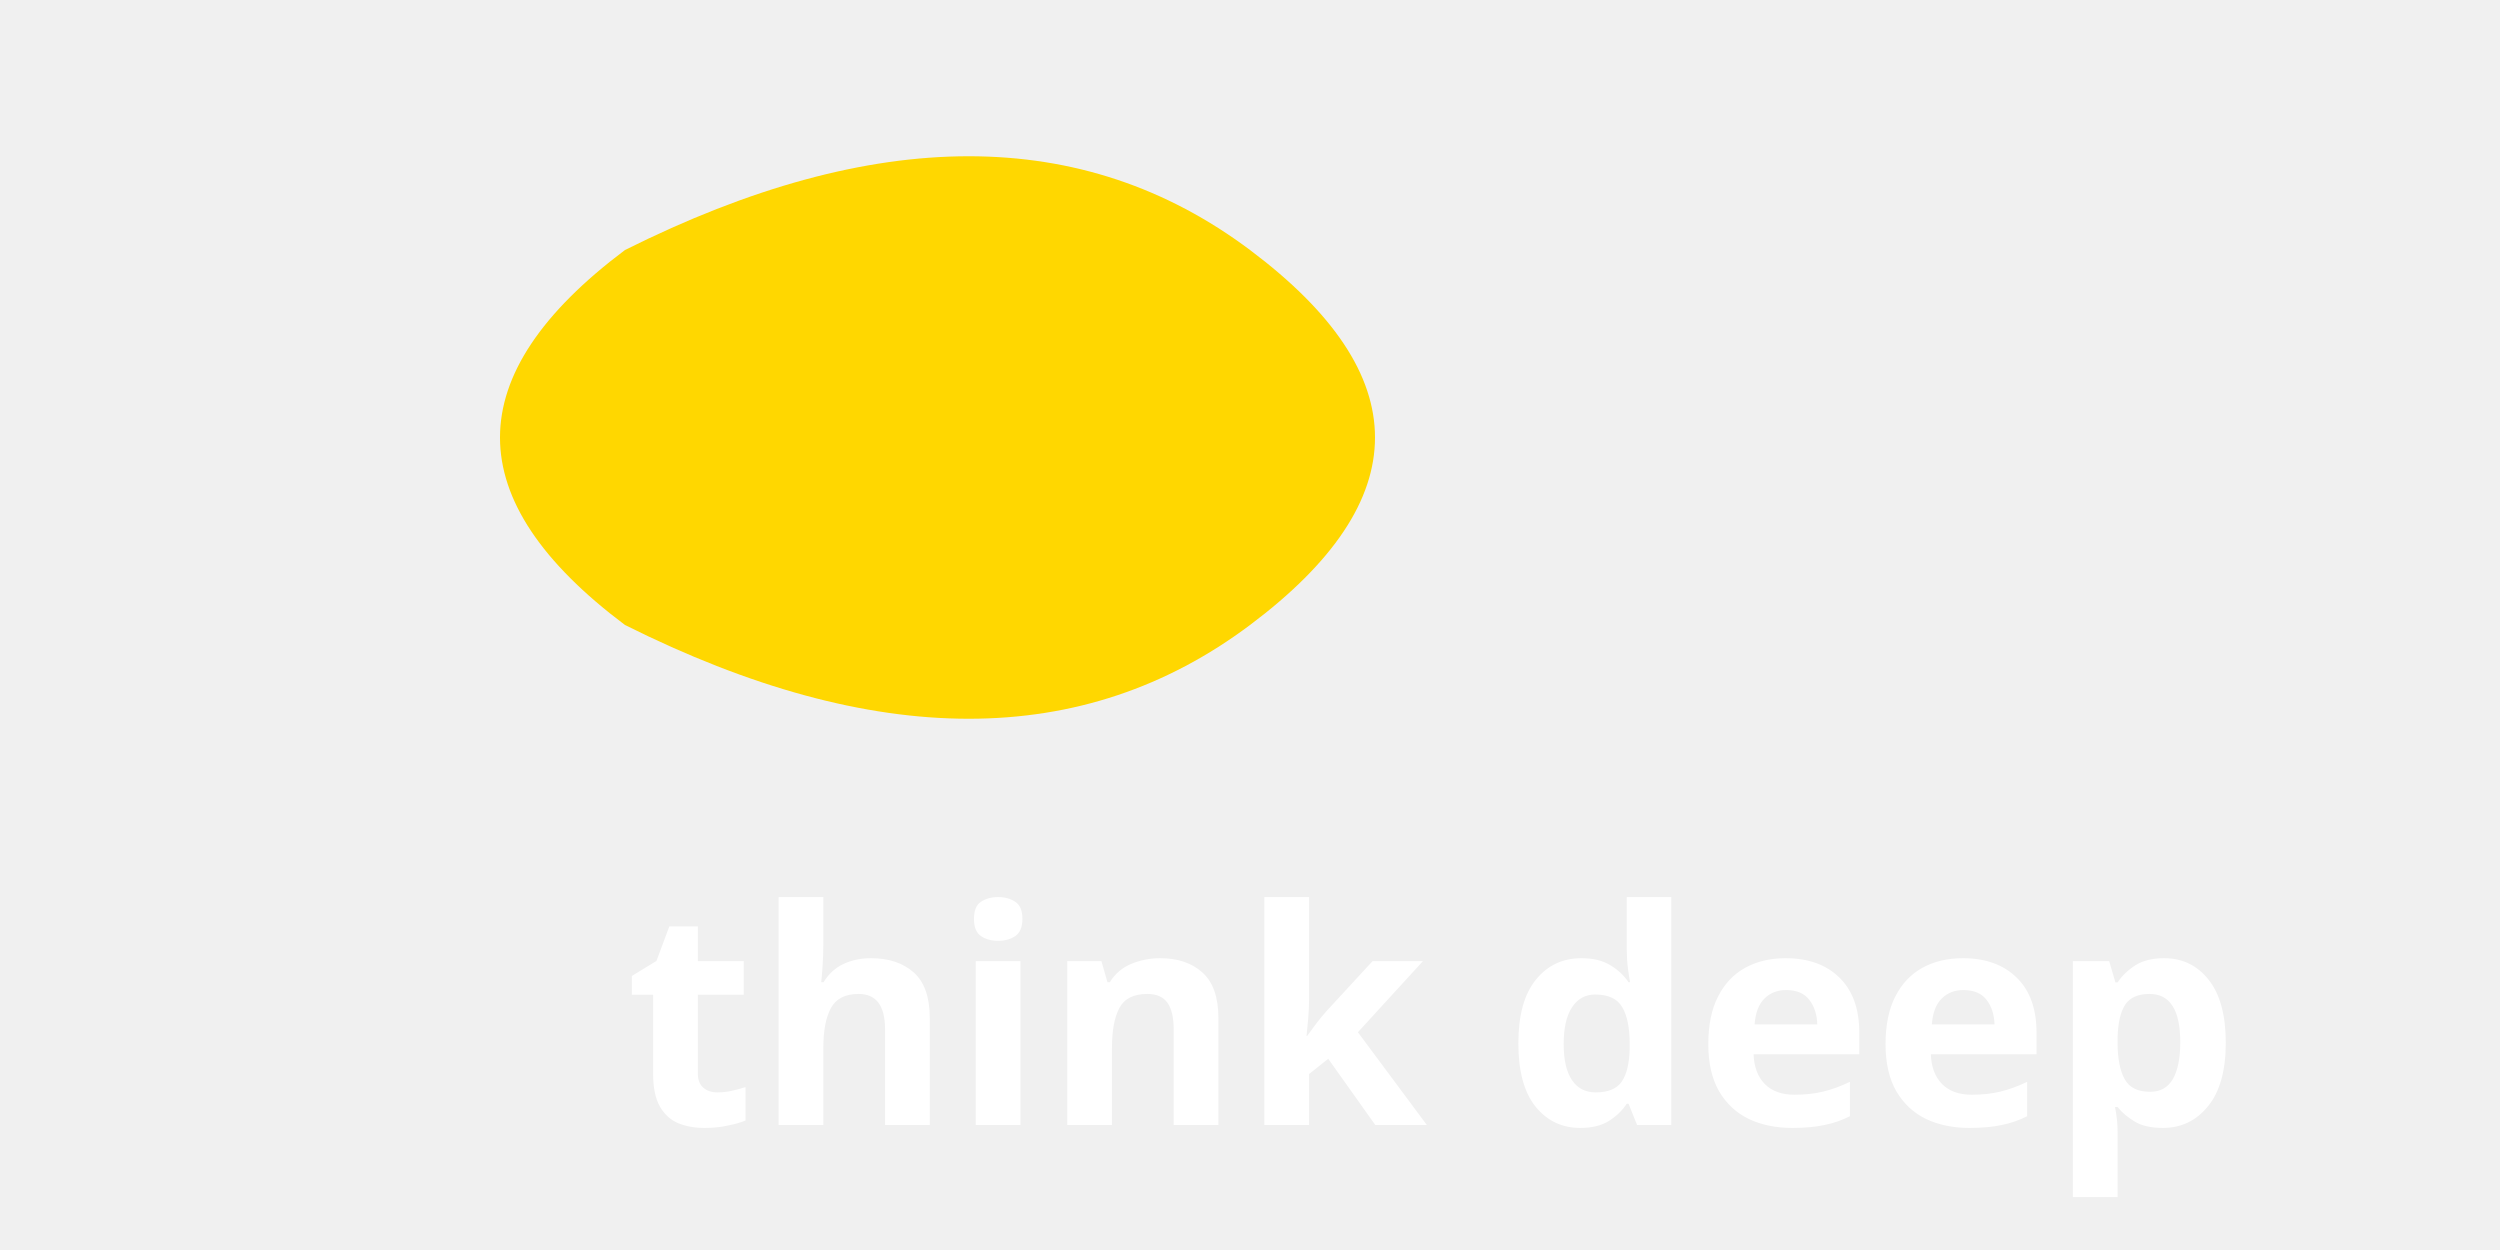
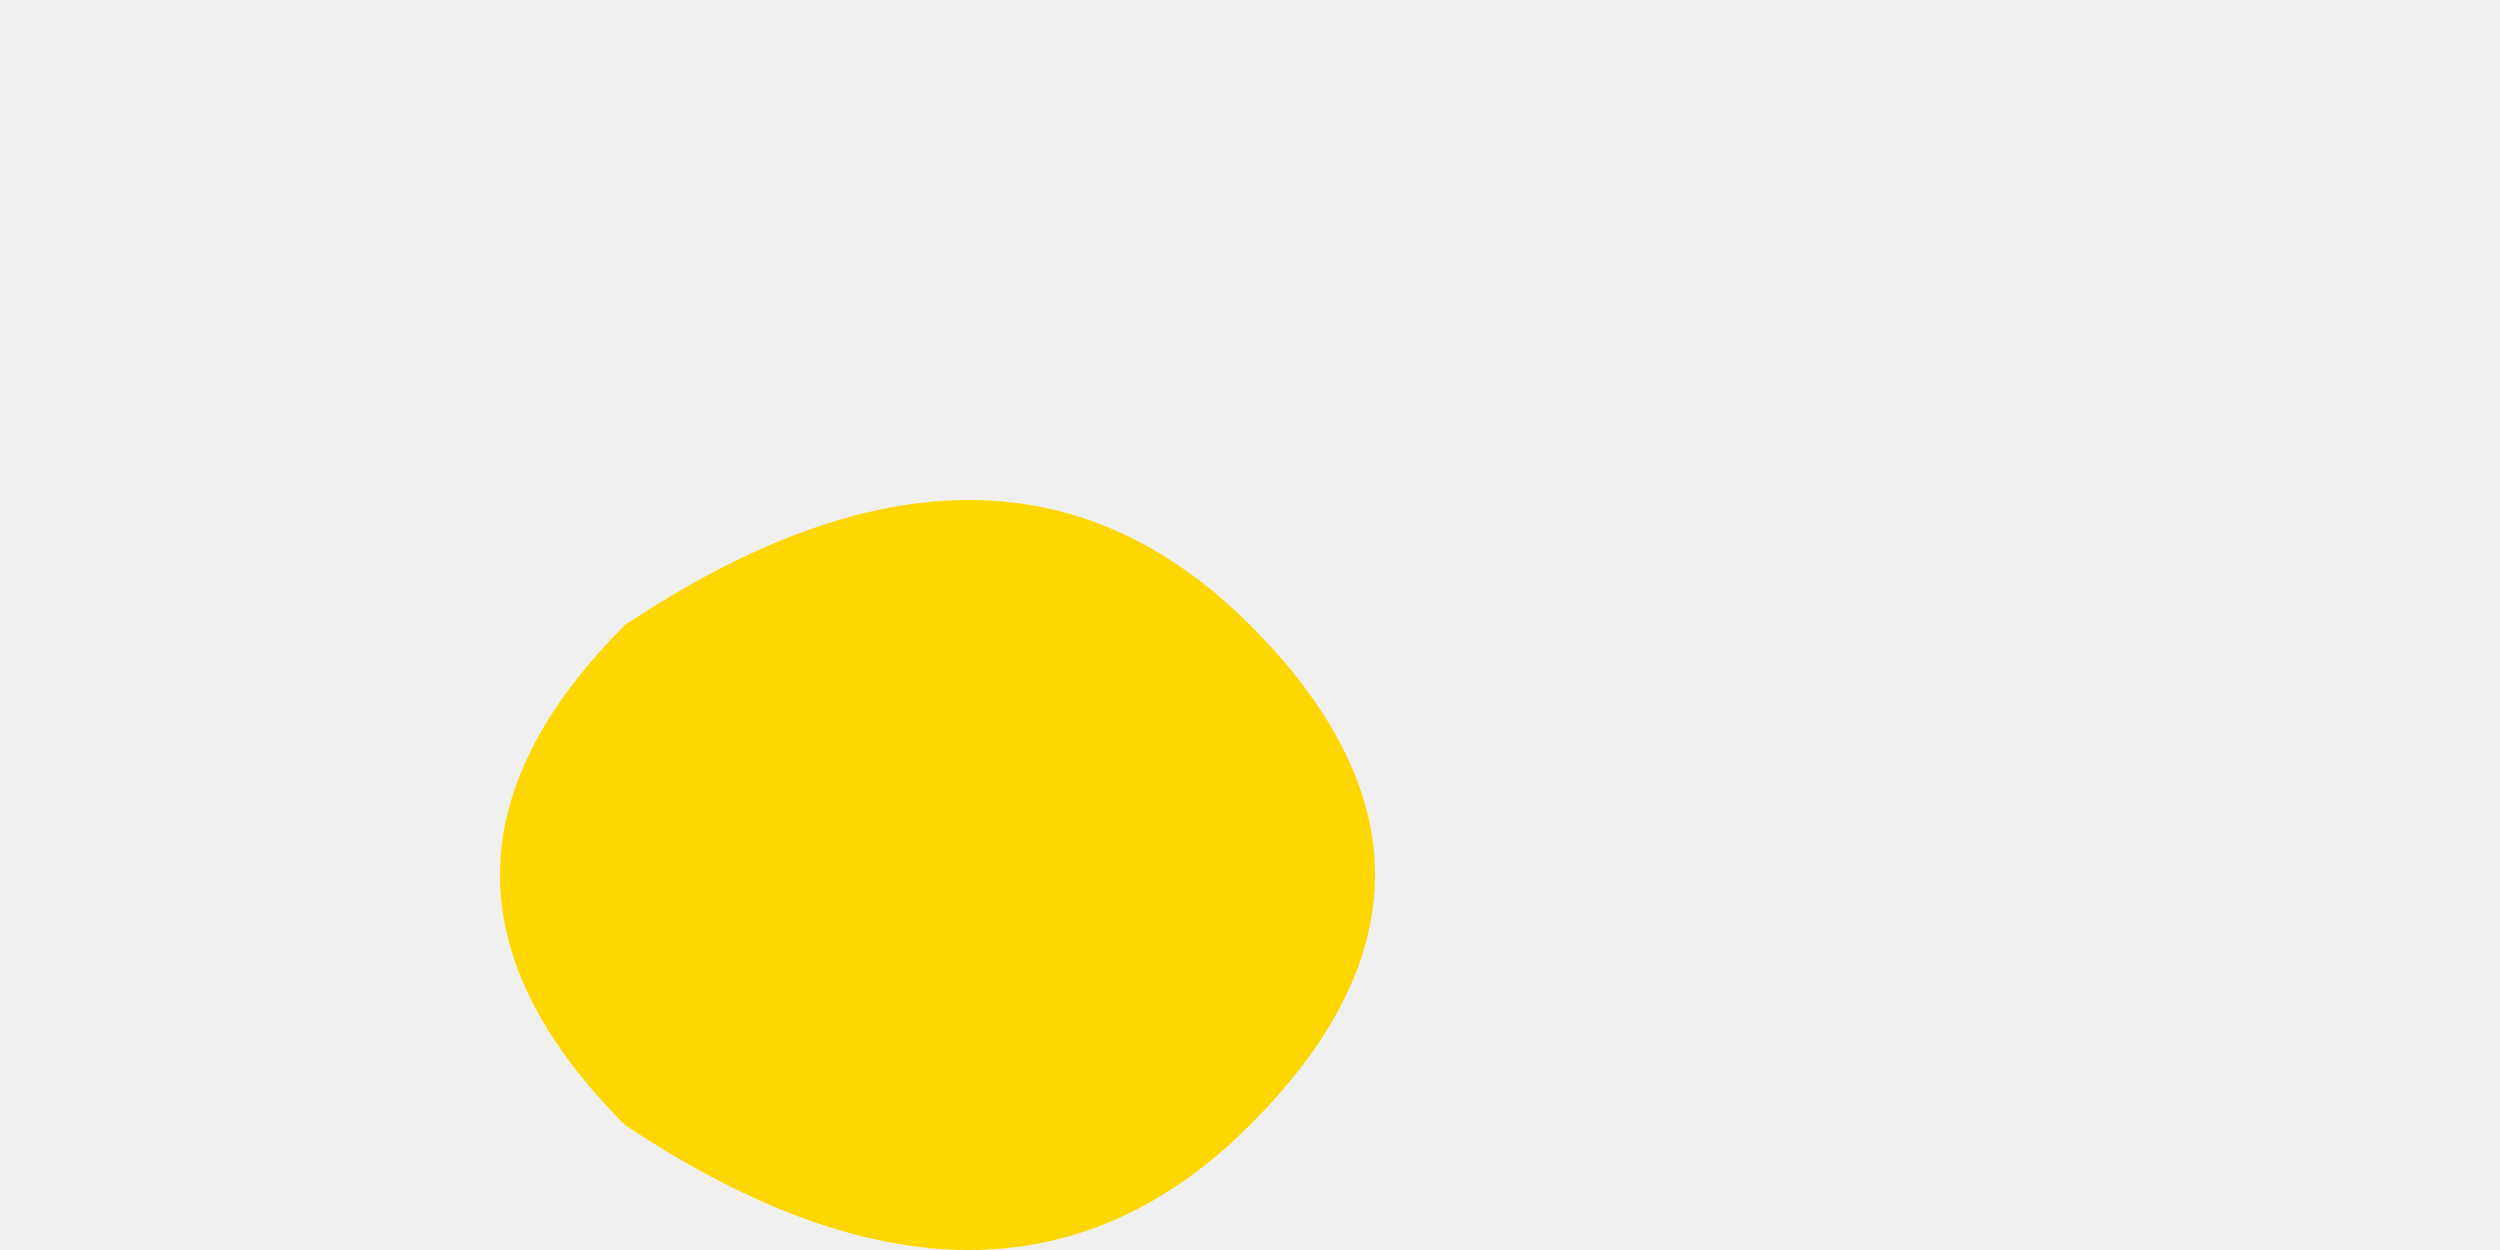
<svg xmlns="http://www.w3.org/2000/svg" width="200" height="100">
-   <g>
-     <path d="M50,20 Q80,5 100,20 Q120,35 100,50 Q80,65 50,50 Q30,35 50,20" fill="#FFD700" stroke="none" stroke-width="0" />
-     <text x="50" y="90" font-family="Montserrat, sans-serif" font-size="24" font-weight="bold" fill="#FFFFFF">think deep</text>
+   <rect width="200" height="100" fill="transparent" />
+   <g transform="translate(20, 20)">
+     <path d="M30,30 Q60,10 80,30 Q100,50 80,70 Q60,90 30,70 Q10,50 30,30" fill="#FFD700" stroke="none" />
+     <text x="20" y="120" font-family="Montserrat, sans-serif" font-size="28" font-weight="bold" fill="#FFFFFF">think deep</text>
  </g>
</svg>
